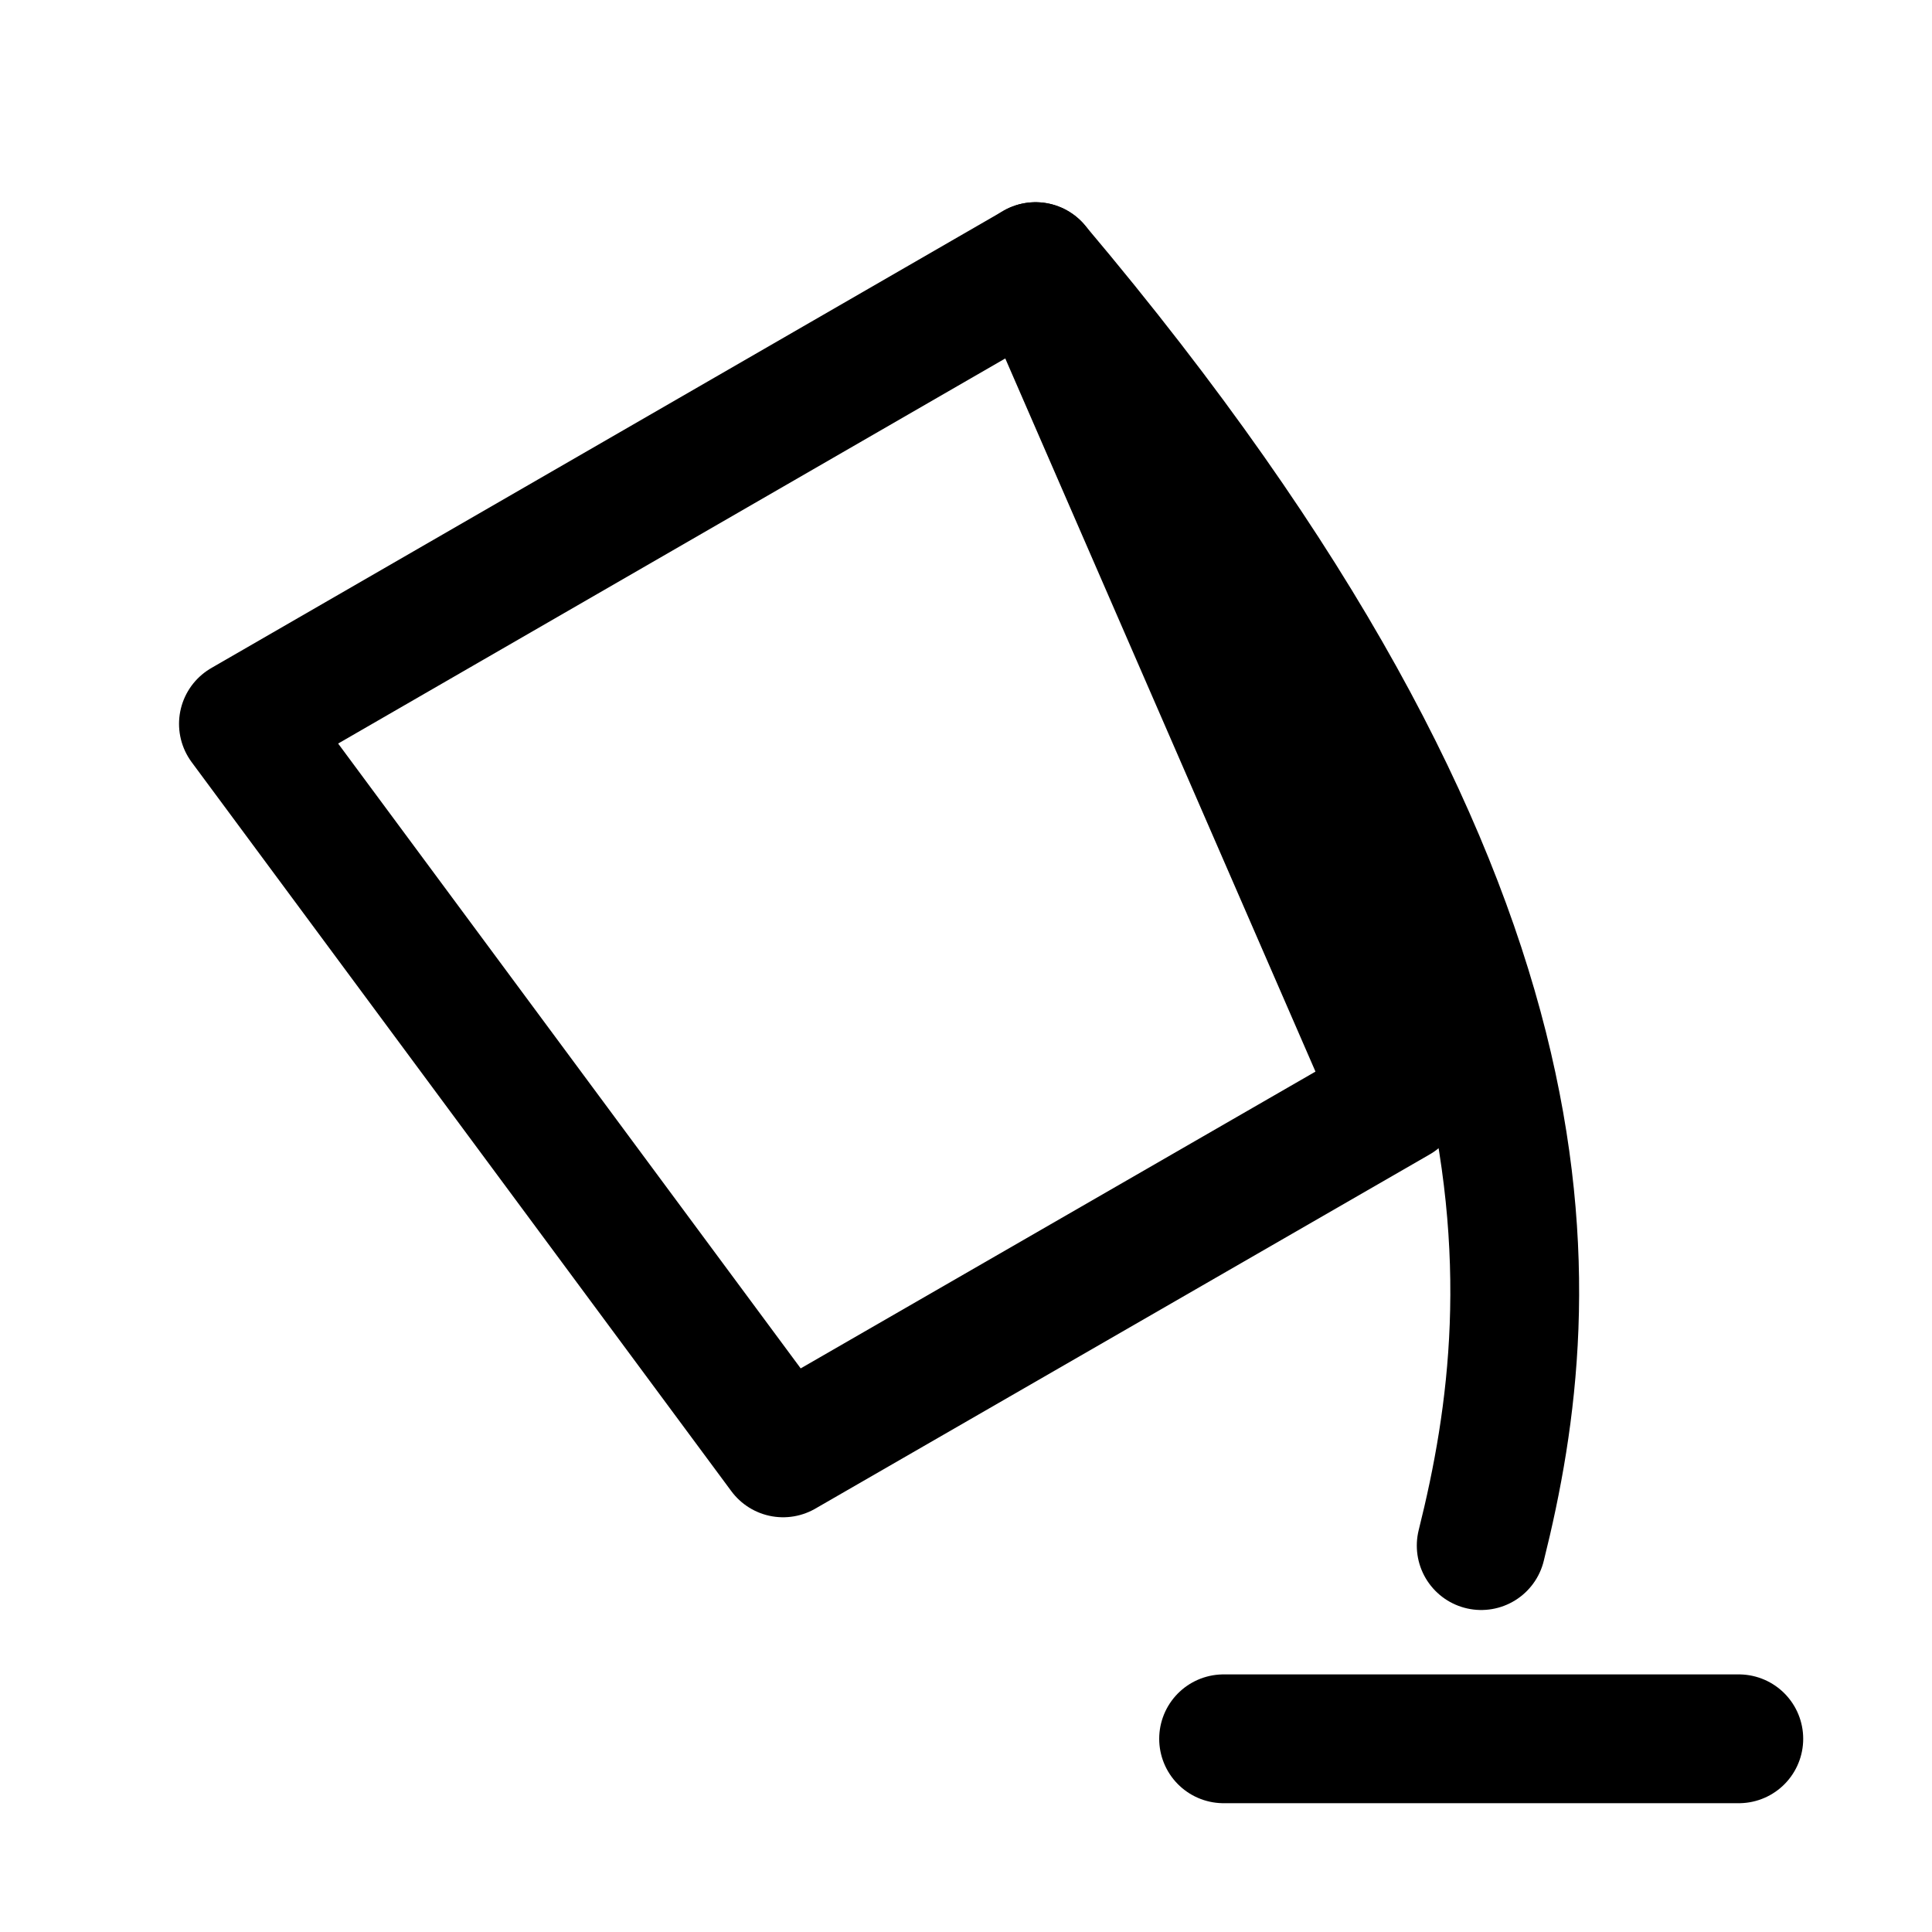
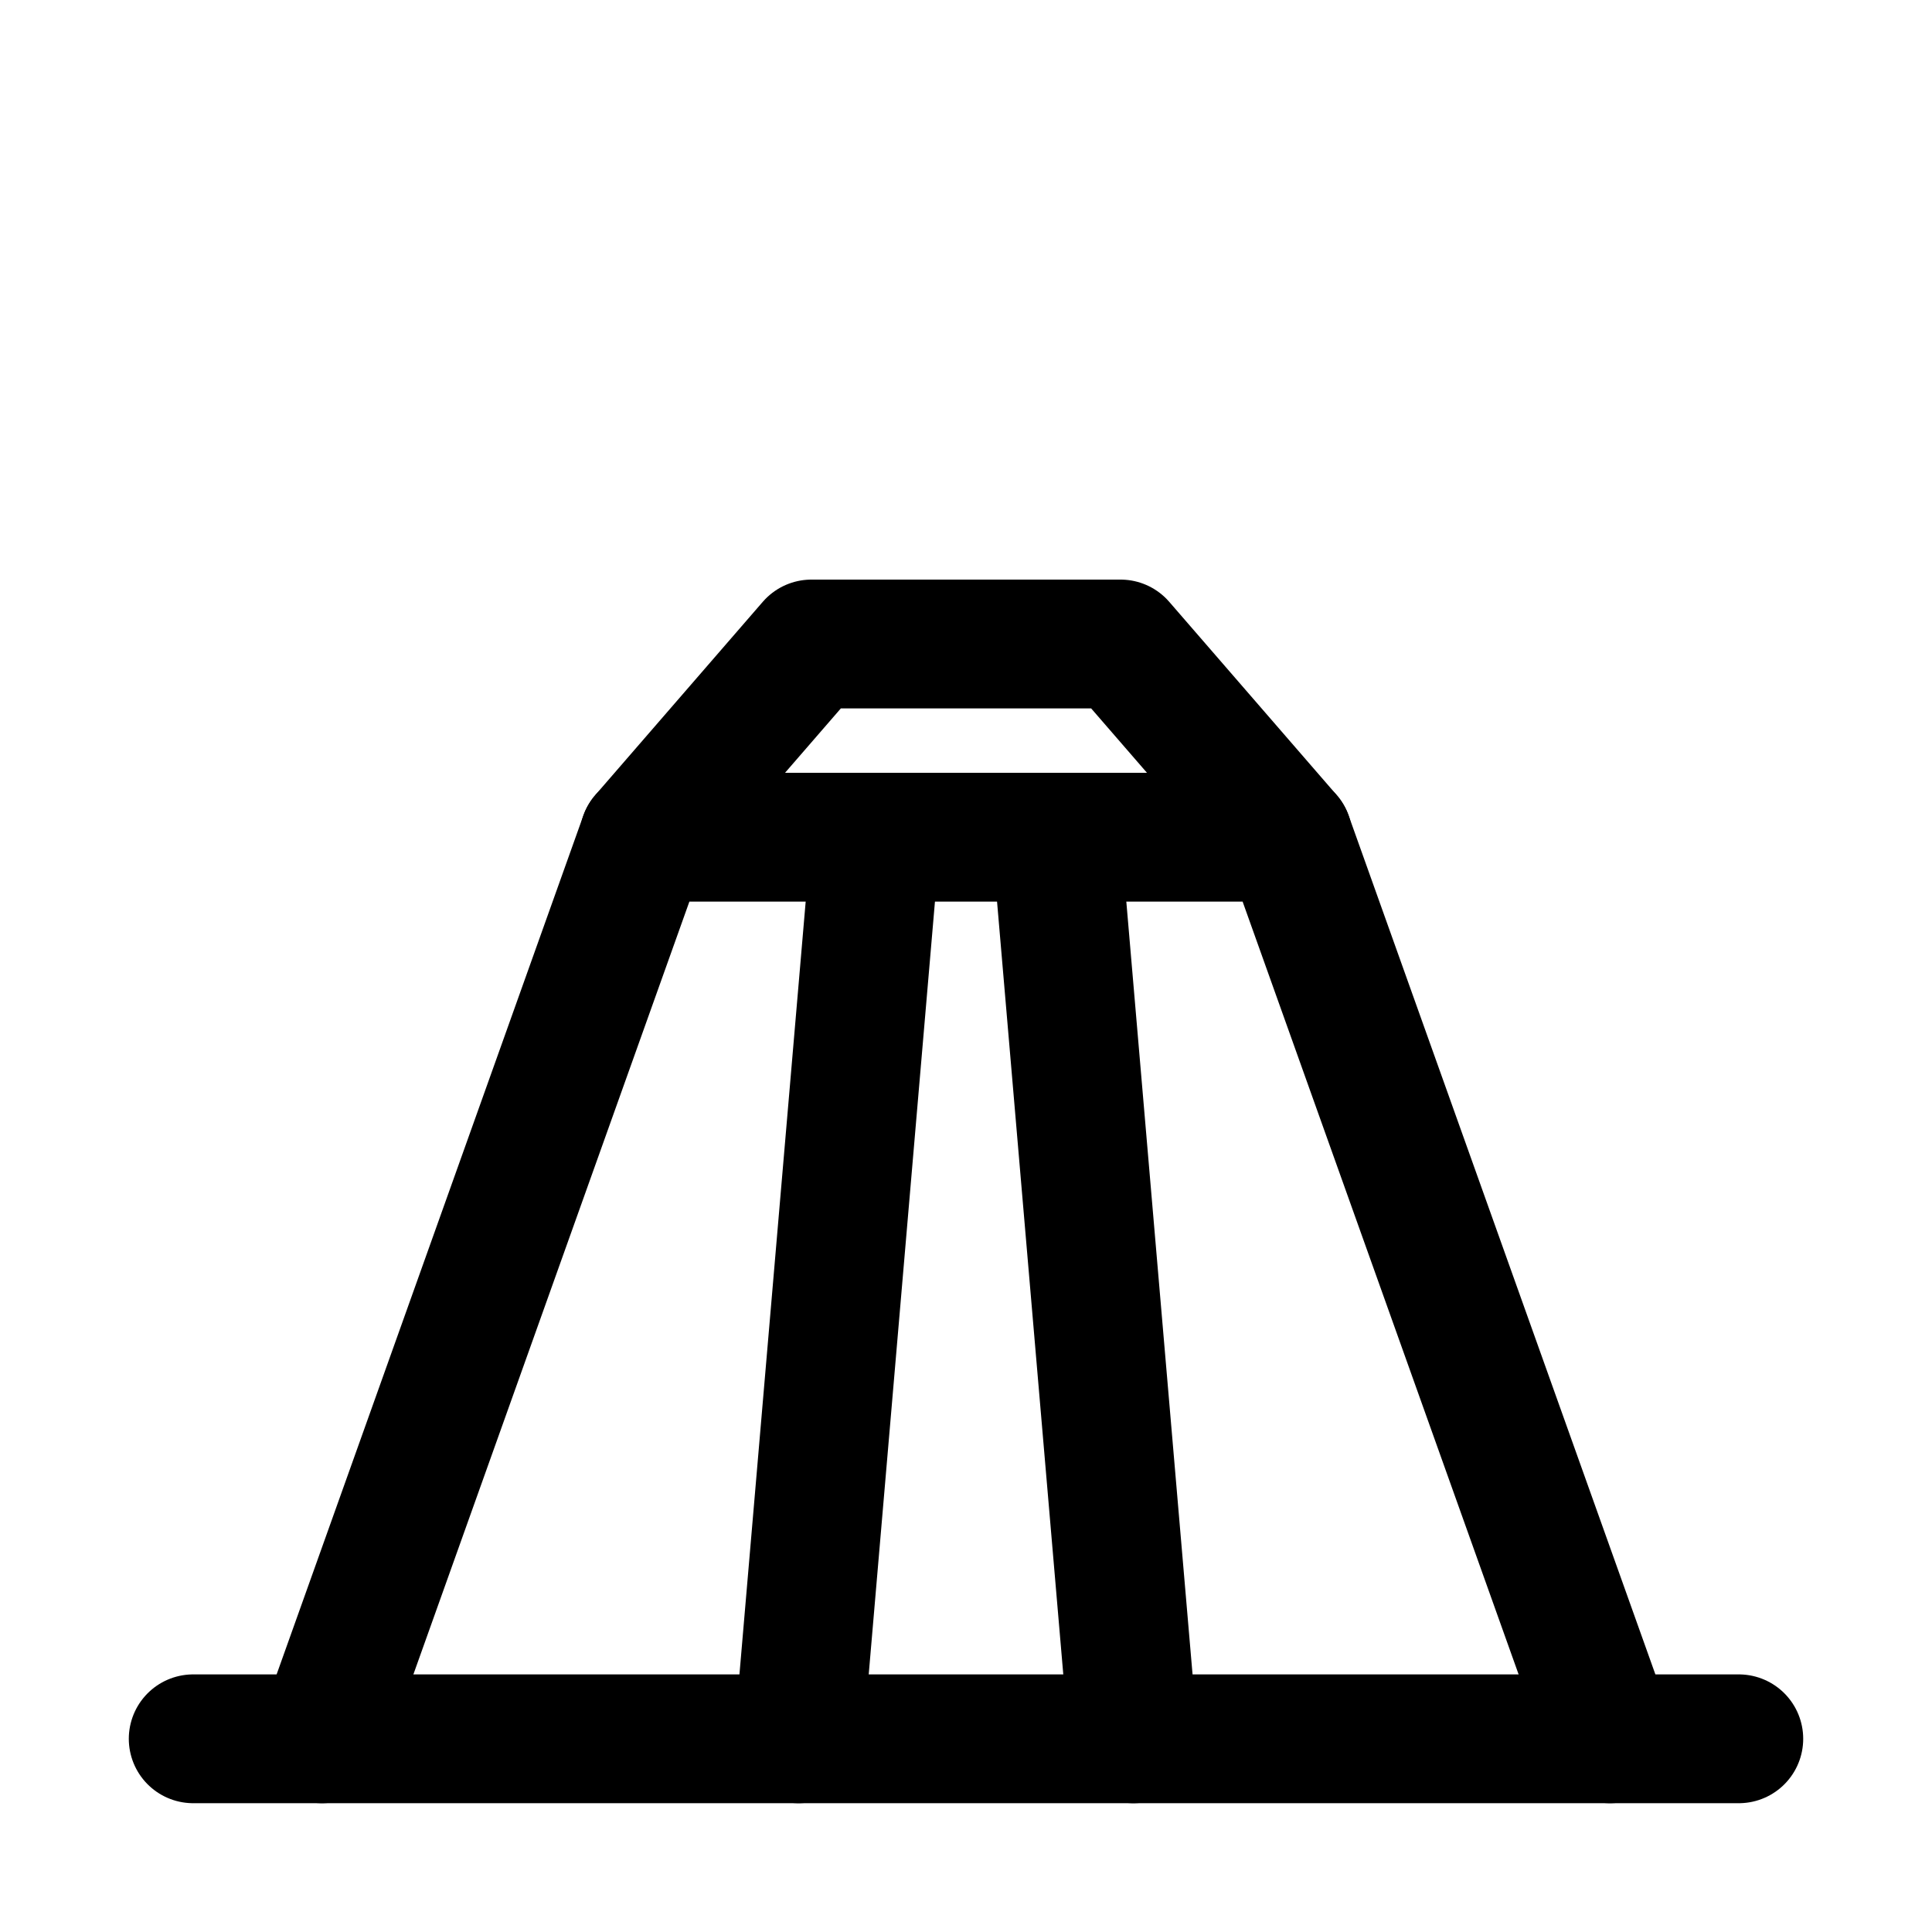
<svg xmlns="http://www.w3.org/2000/svg" width="15" height="15" viewBox="0 0 15 15" fill="none" stroke="currentColor" stroke-width="1" stroke-linecap="round" stroke-linejoin="round">
-   <path d="M1.89 5.62L6.08 11.28L10.85 8.53L8.04 2.07L1.89 5.62" />
-   <path d="M8.04 2.07C12.2 7 12 10 11.5 12" />
-   <path d="M9.5 13.5H13.5" />
+   <path d="M2.5 13.5L5 6.5H10L12.5 13.5" />
+   <path d="M5 6.5L6.3 5H8.7L10 6.5" />
+   <path d="M6.2 13.5L6.8 6.5M8.8 13.5L8.2 6.5" />
+   <path d="M1.5 13.5H13.5" />
</svg>
